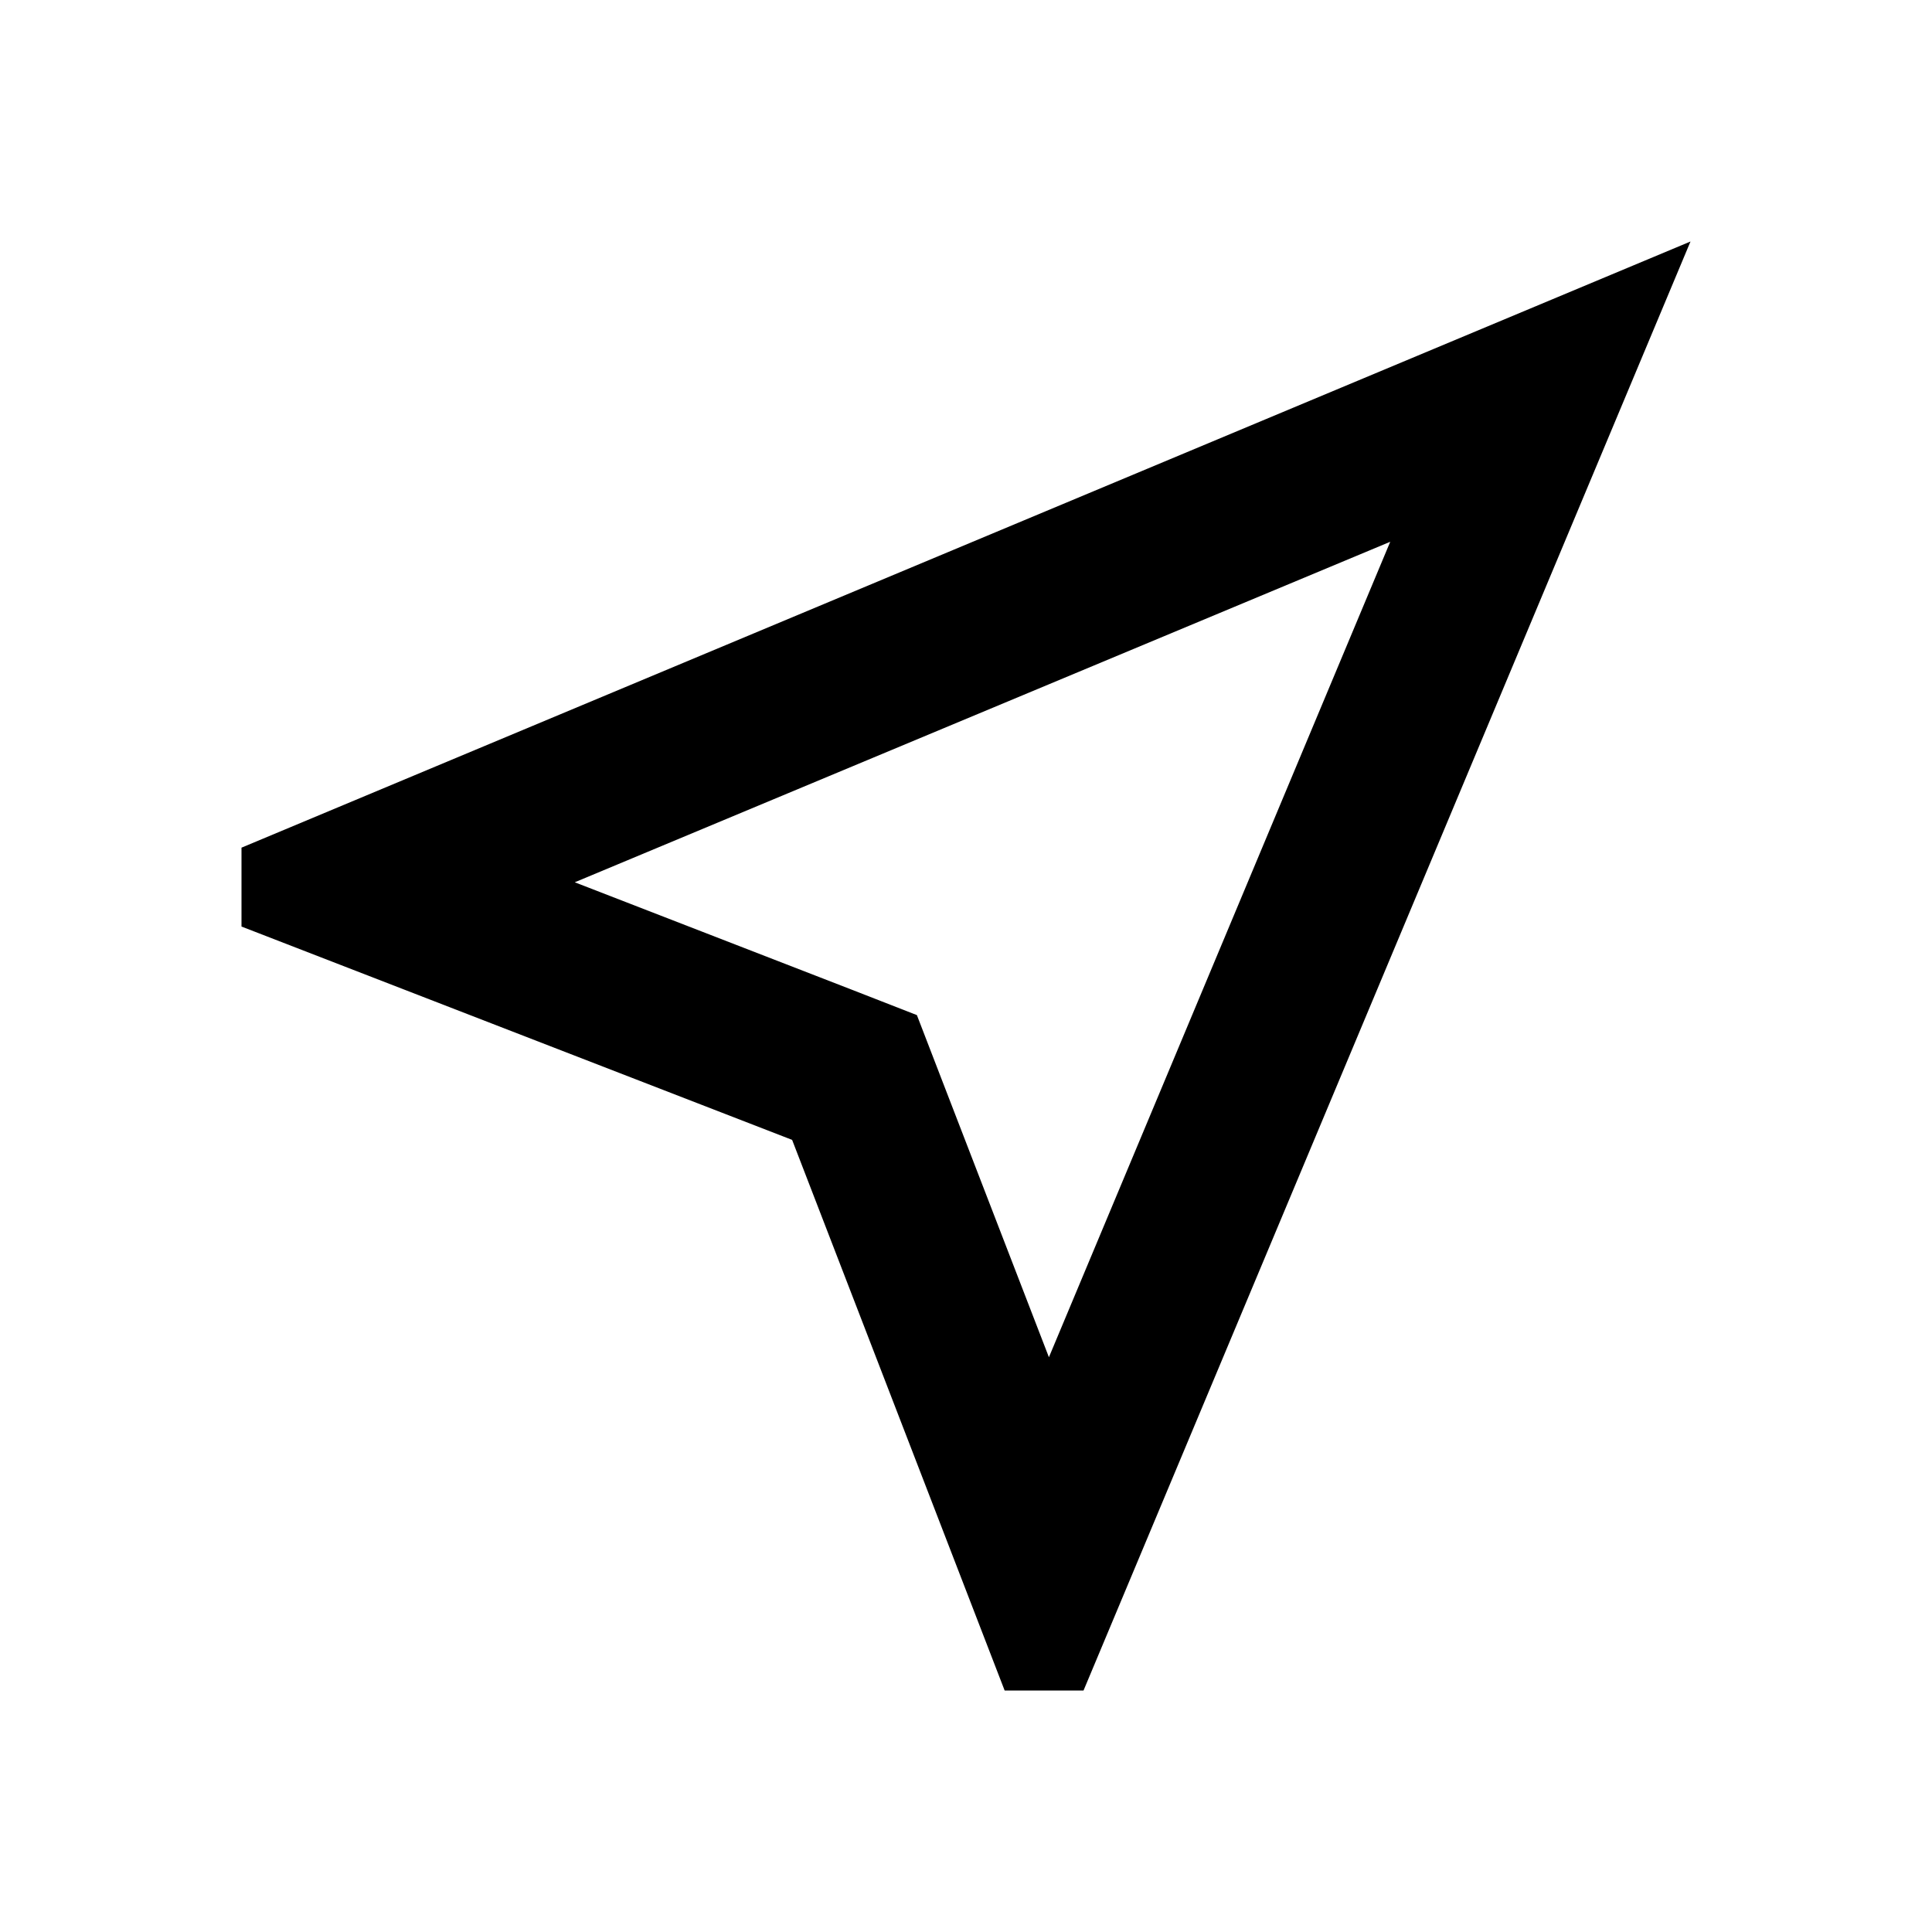
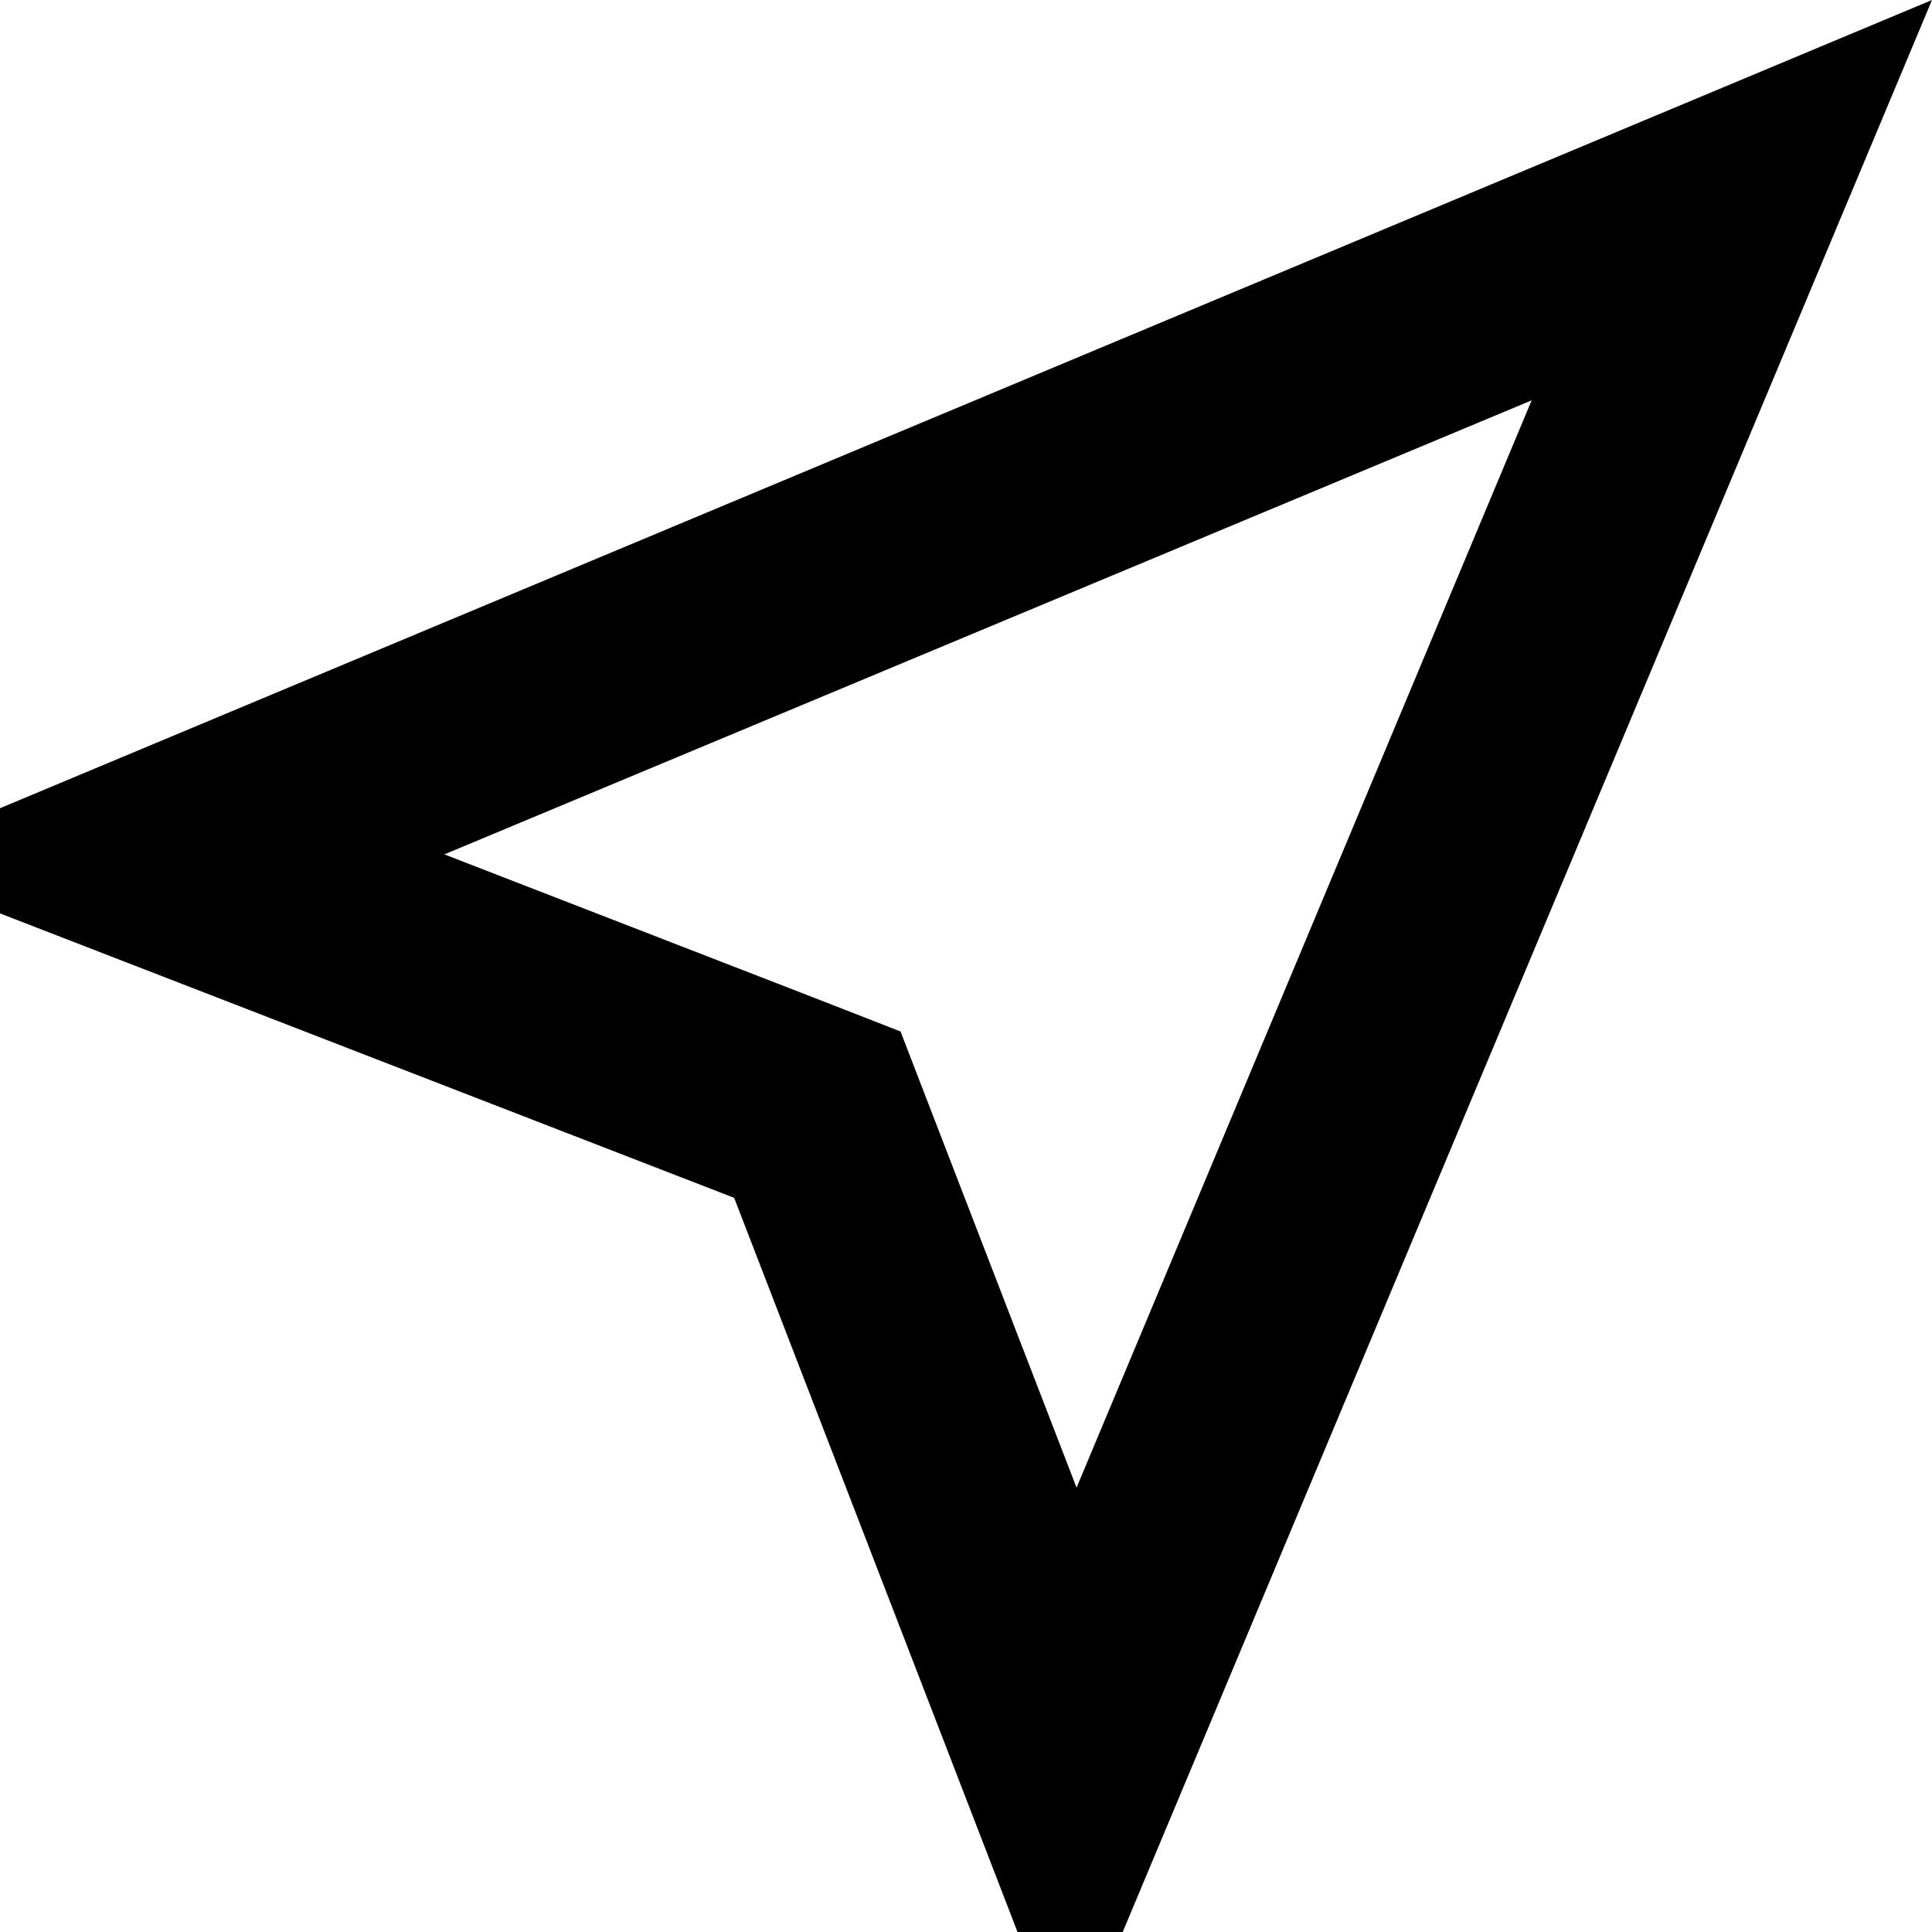
- <svg xmlns="http://www.w3.org/2000/svg" width="24" height="24" viewBox="0 0 24 24" fill="currentColor">
-   <path d="M17.27 6.73L13.03 16.86L11.71 13.44L11.39 12.61L10.57 12.29L7.14 10.96L17.27 6.73ZM21 3L3 10.53V11.51L9.84 14.16L12.48 21H13.46L21 3Z" fill="currentColor" />
+ <svg xmlns="http://www.w3.org/2000/svg" width="18" height="18" viewBox="0 0 18 18" fill="currentColor">
+   <path d="M14.27 3.73L10.03 13.86L8.71 10.44L8.39 9.61L7.57 9.29L4.14 7.96L14.27 3.73ZM18 0L0 7.53V8.51L6.84 11.16L9.48 18H10.46L18 0Z" fill="currentColor" />
</svg>
